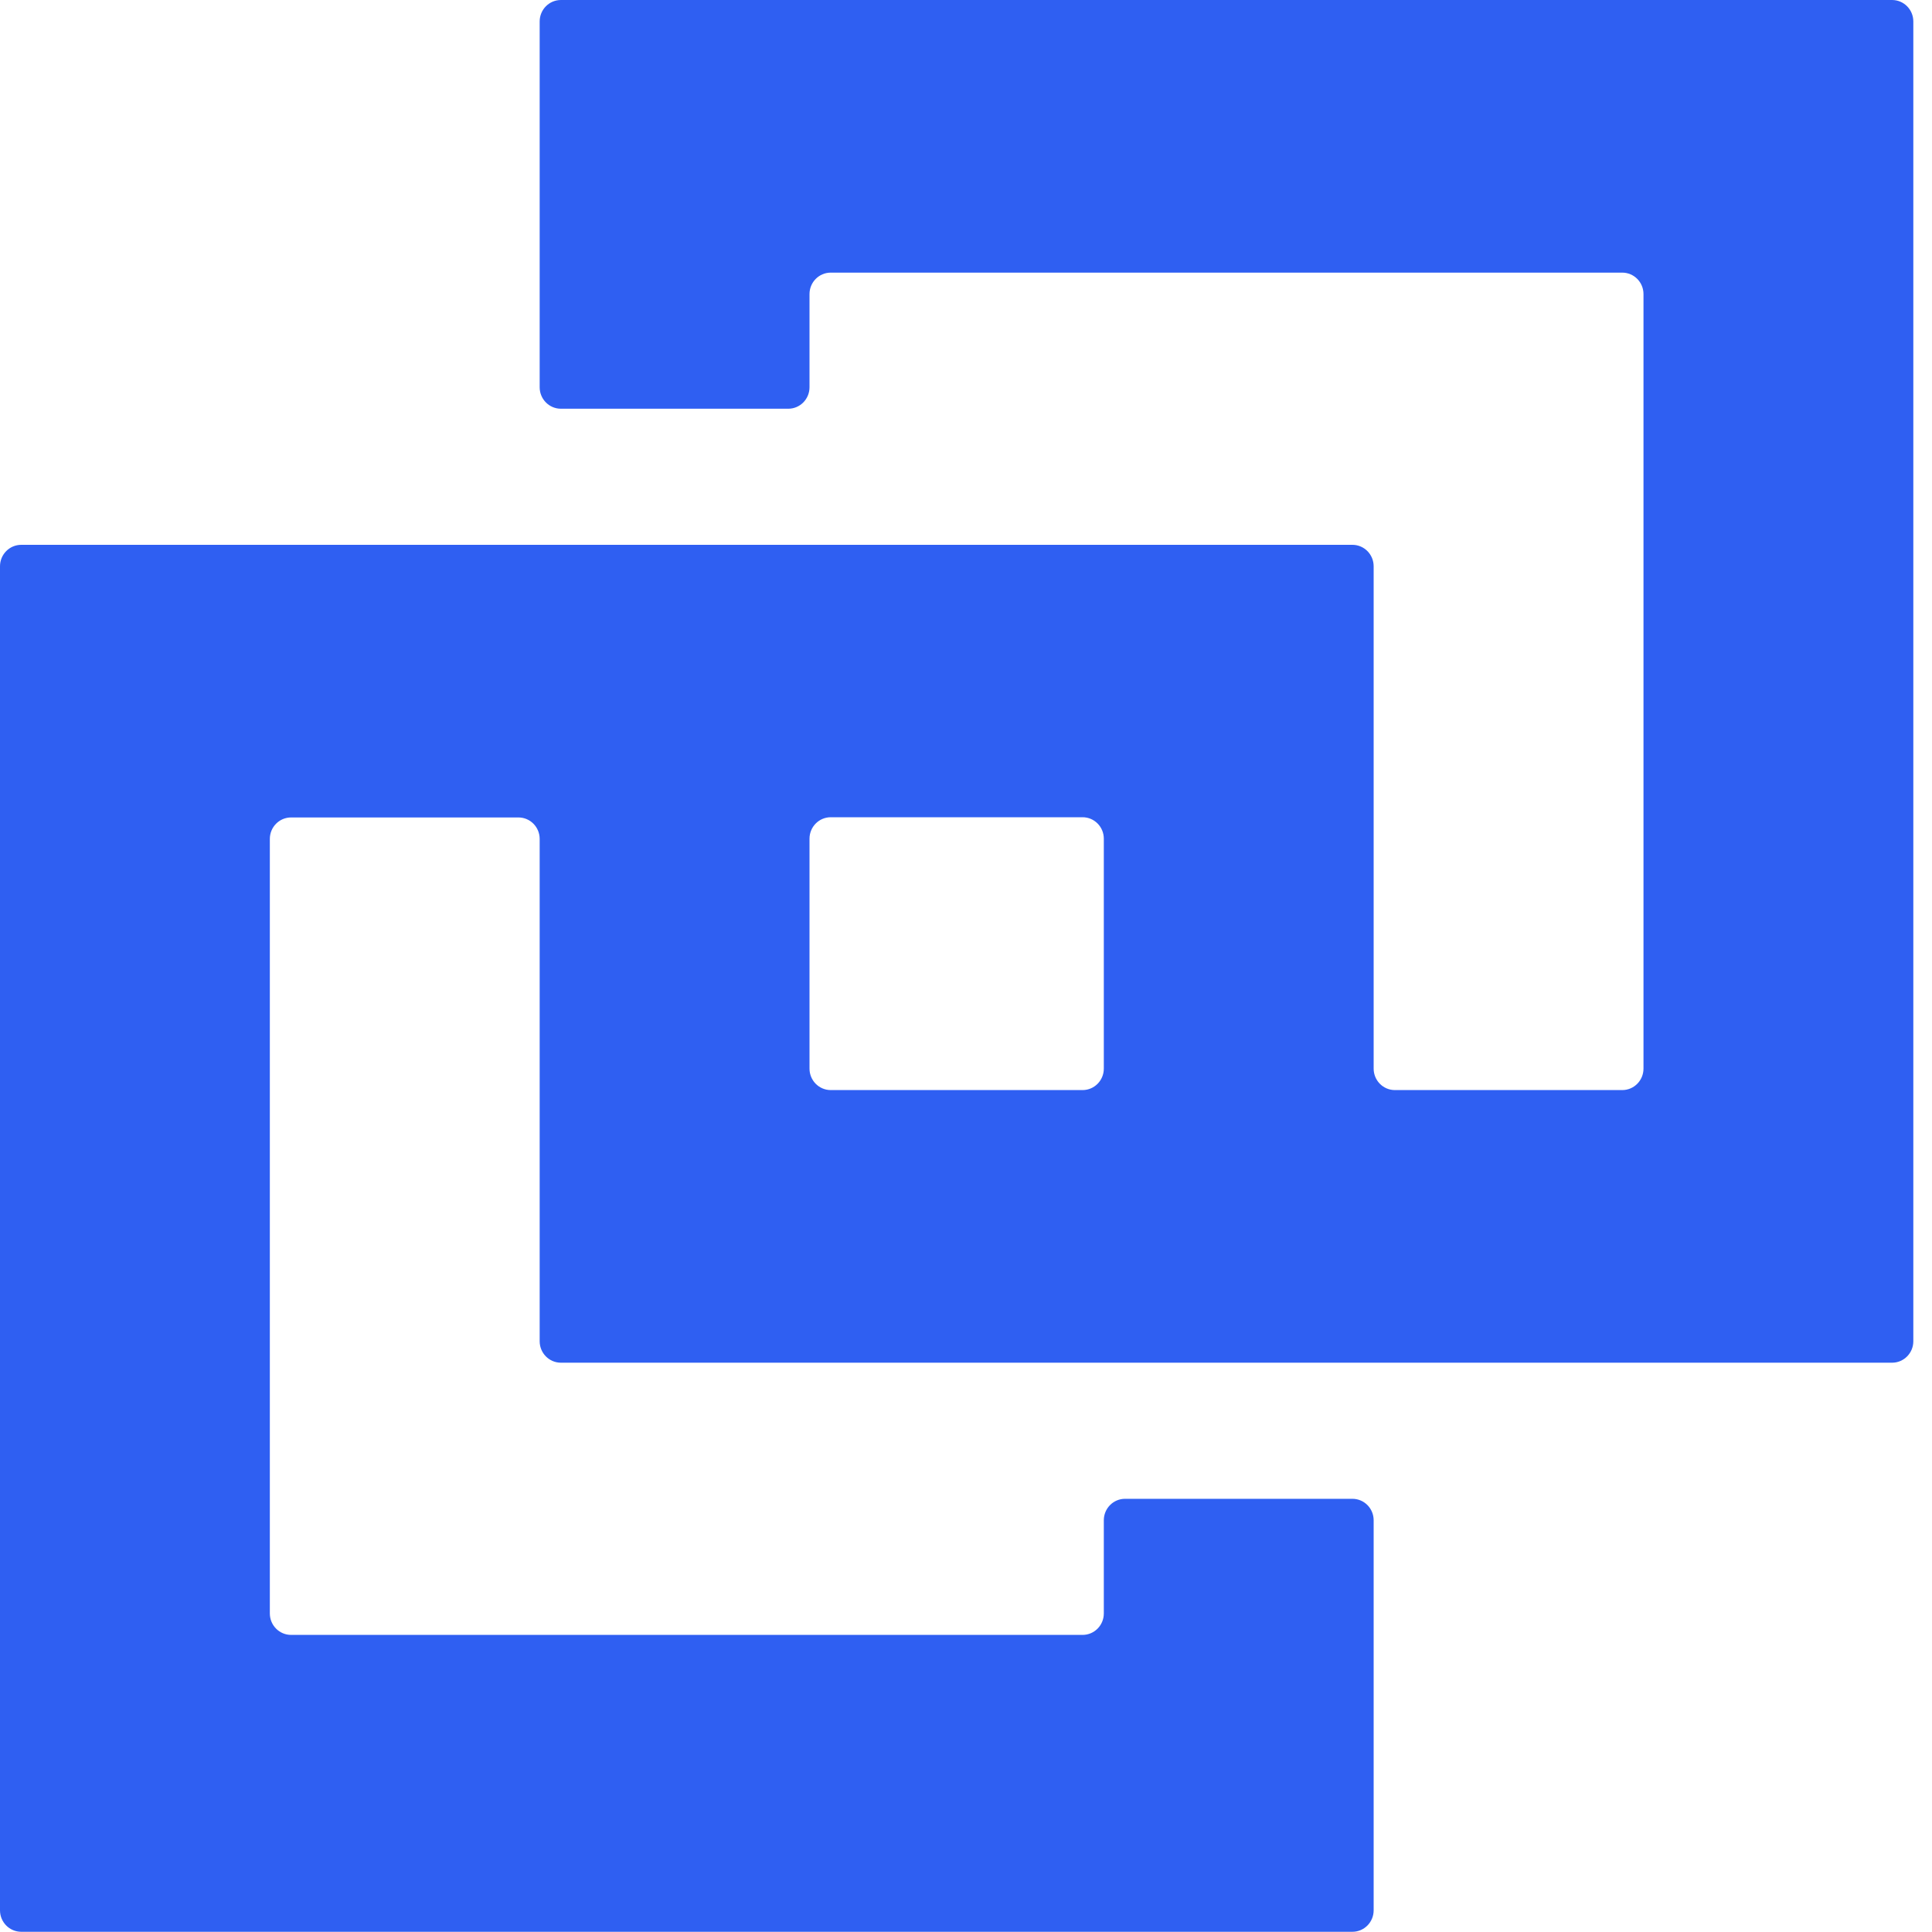
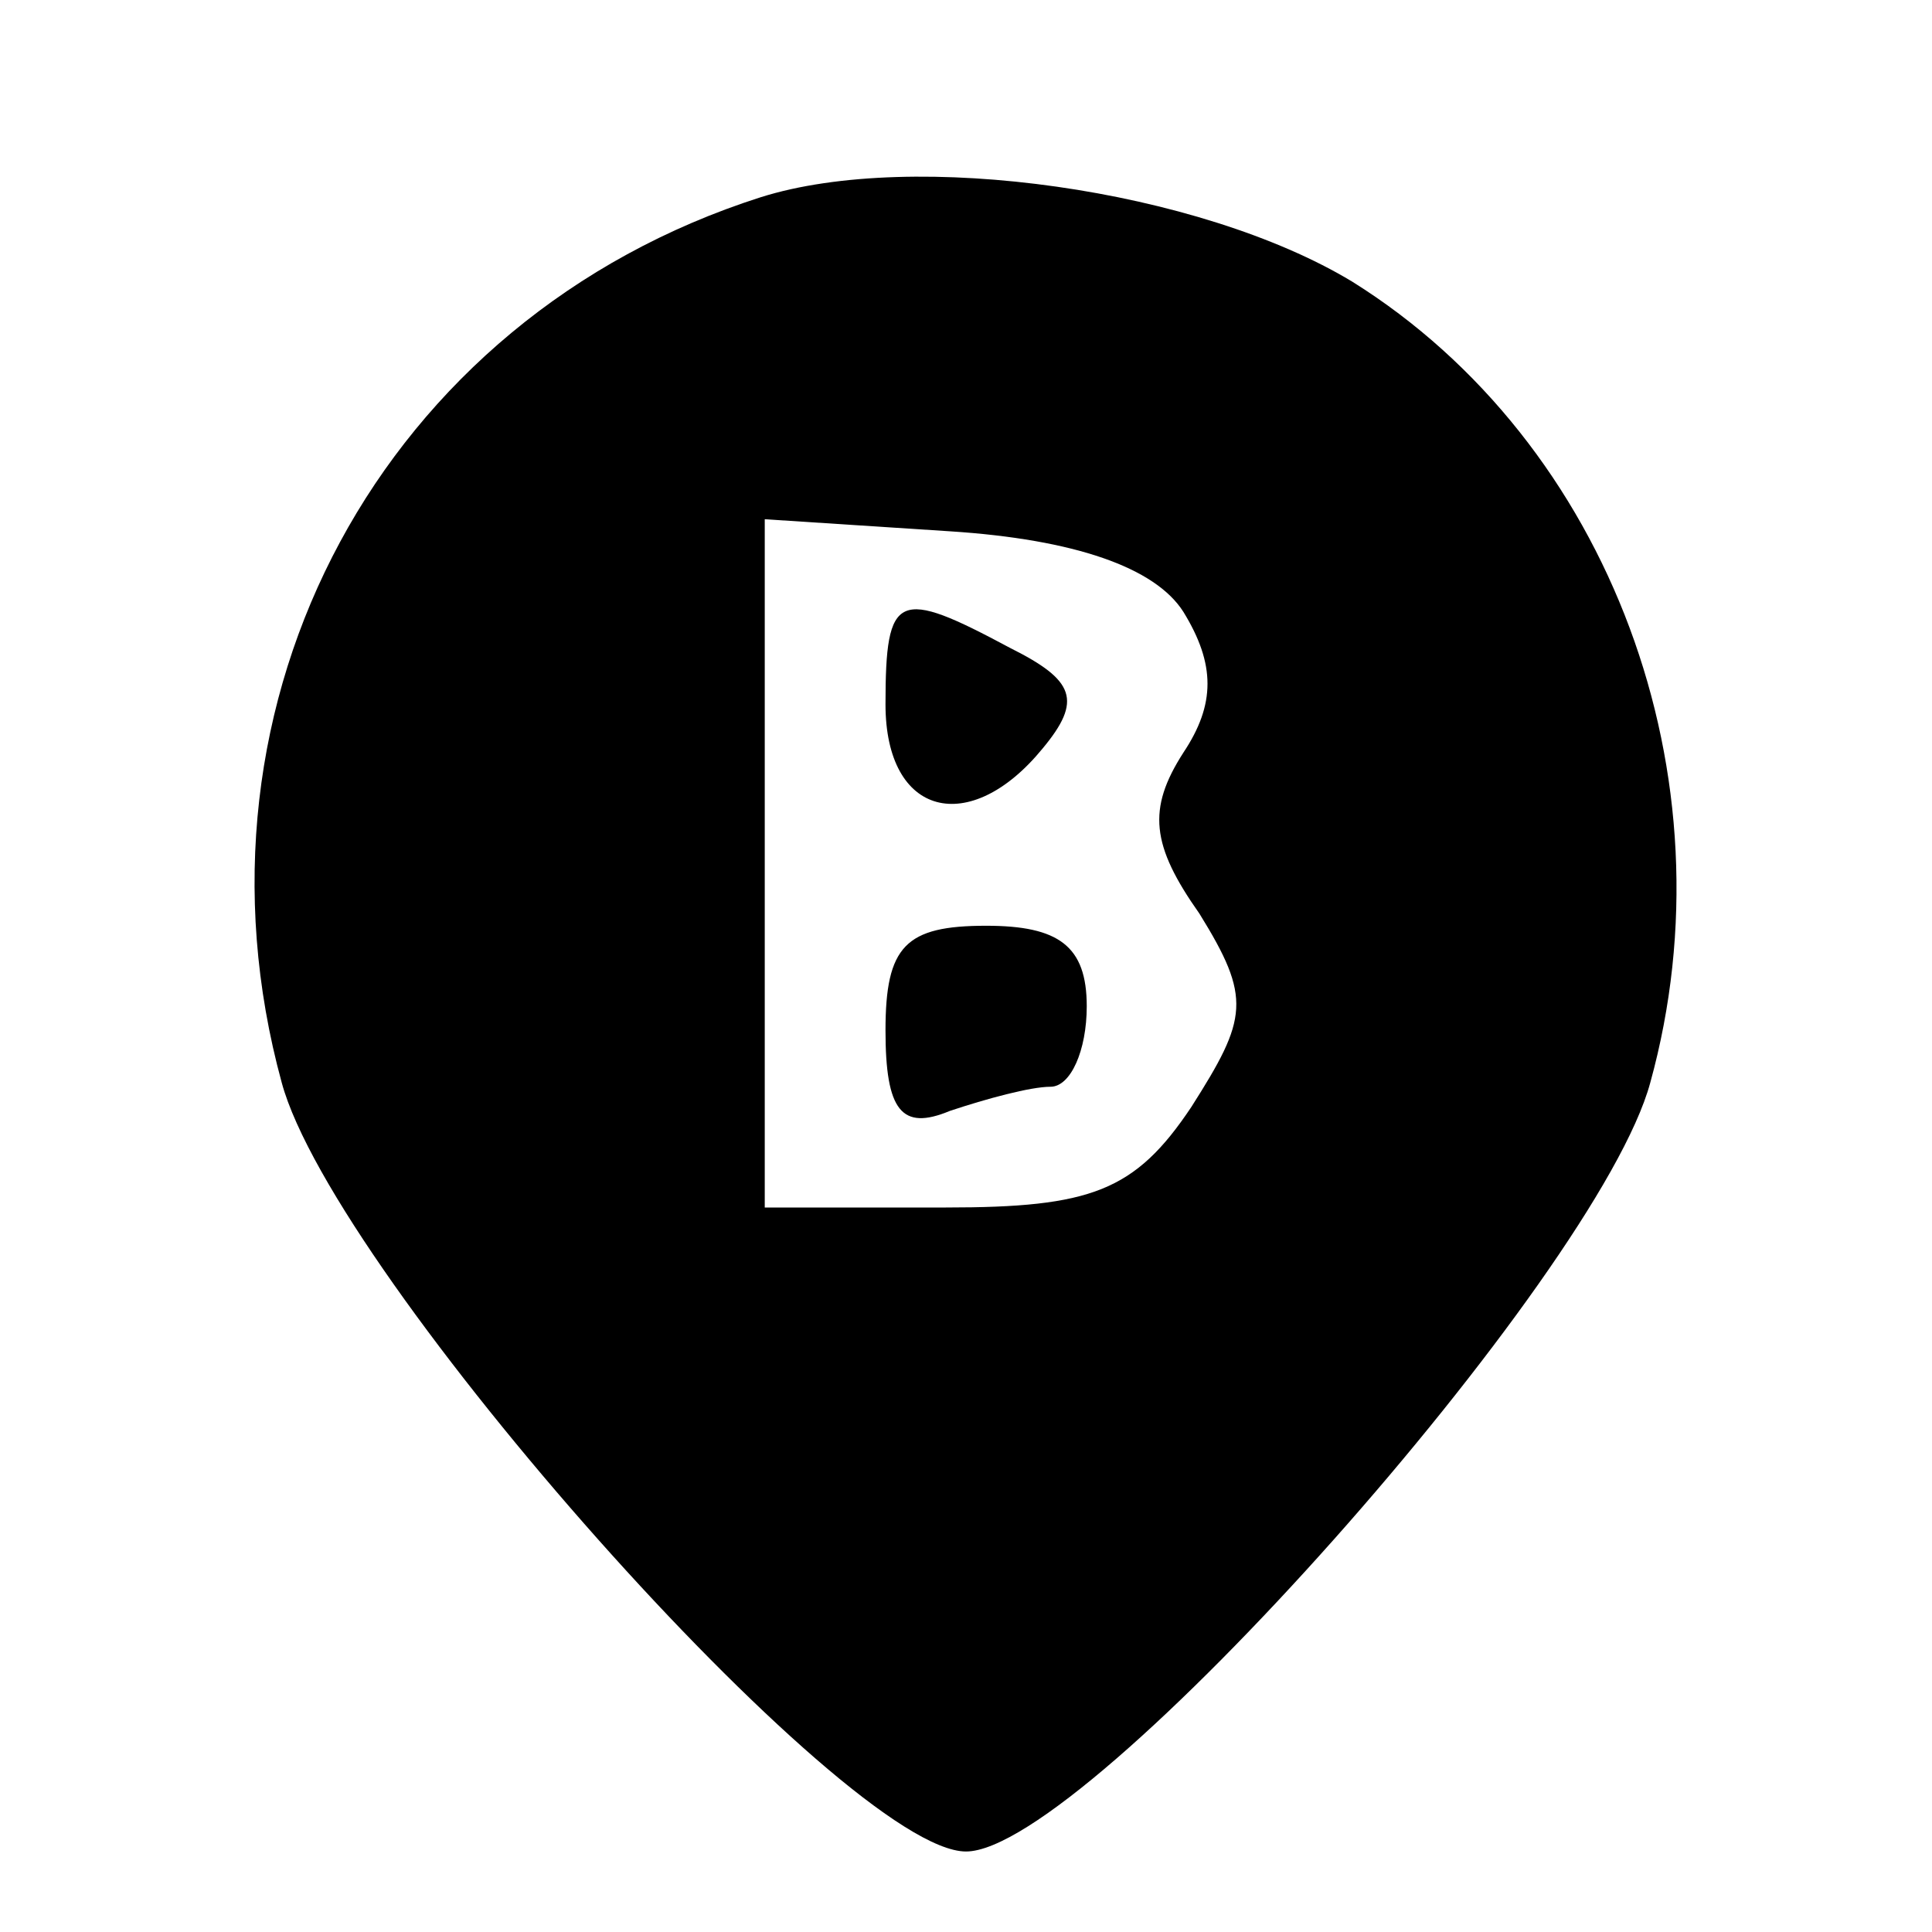
- <svg xmlns="http://www.w3.org/2000/svg" width="90" height="90" viewBox="0 0 90 90" fill="none">
-   <path d="M25.14 1V18.04C25.14 18.59 25.58 19.04 26.13 19.04H36.72C37.27 19.04 37.71 18.59 37.71 18.04V13.7C37.71 13.15 38.15 12.7 38.7 12.7H75.57C76.12 12.7 76.56 13.15 76.56 13.7V49.78C76.56 50.33 76.12 50.78 75.57 50.78H64.98C64.43 50.78 63.99 50.33 63.99 49.78V26.38C63.99 25.83 63.55 25.38 63 25.38H0.99C0.44 25.38 0 25.83 0 26.38V88.99C0 89.54 0.44 89.99 0.99 89.99H63C63.55 89.99 63.99 89.54 63.99 88.99V70.82C63.99 70.27 63.55 69.82 63 69.82H52.41C51.86 69.82 51.42 70.27 51.42 70.82V75.16C51.42 75.71 50.98 76.16 50.43 76.16H13.56C13.01 76.16 12.57 75.71 12.57 75.16V39.08C12.57 38.53 13.01 38.08 13.56 38.08H24.15C24.7 38.08 25.14 38.53 25.14 39.08V62.48C25.14 63.03 25.58 63.48 26.13 63.48H88.14C88.69 63.48 89.13 63.03 89.13 62.48V1C89.13 0.45 88.69 0 88.14 0H26.13C25.58 0 25.14 0.45 25.14 1ZM37.71 49.78V39.07C37.71 38.52 38.15 38.07 38.7 38.07H50.43C50.98 38.07 51.42 38.52 51.42 39.07V49.78C51.42 50.33 50.98 50.78 50.43 50.78H38.7C38.15 50.78 37.71 50.33 37.71 49.78Z" fill="#2F5FF2" />
+ <svg xmlns="http://www.w3.org/2000/svg" version="1.0" width="48pt" height="48pt" viewBox="0 0 48 48" preserveAspectRatio="xMidYMid meet">
+   <g transform="translate(0,48) scale(0.1,-0.1)" fill="#000000" stroke="none">
+     <path d="M189 431 c-94 -30 -145 -125 -119 -220 13 -48 140 -191 170 -191 30 0 157 143 170 191 21 76 -10 159 -74 199 -38 23 -109 33 -147 21z m105 -103 c8 -13 8 -23 0 -35 -9 -14 -8 -23 4 -40 13 -21 12 -26 -2 -48 -14 -21 -25 -25 -61 -25 l-45 0 0 86 0 85 46 -3 c31 -2 51 -9 58 -20z" />
+     <path d="M220 305 c0 -28 21 -33 39 -11 10 12 8 17 -8 25 -28 15 -31 14 -31 -14z" />
+     <path d="M220 224 c0 -20 4 -25 16 -20 9 3 20 6 25 6 5 0 9 9 9 20 0 15 -7 20 -25 20 -20 0 -25 -5 -25 -26z" />
+   </g>
</svg>
